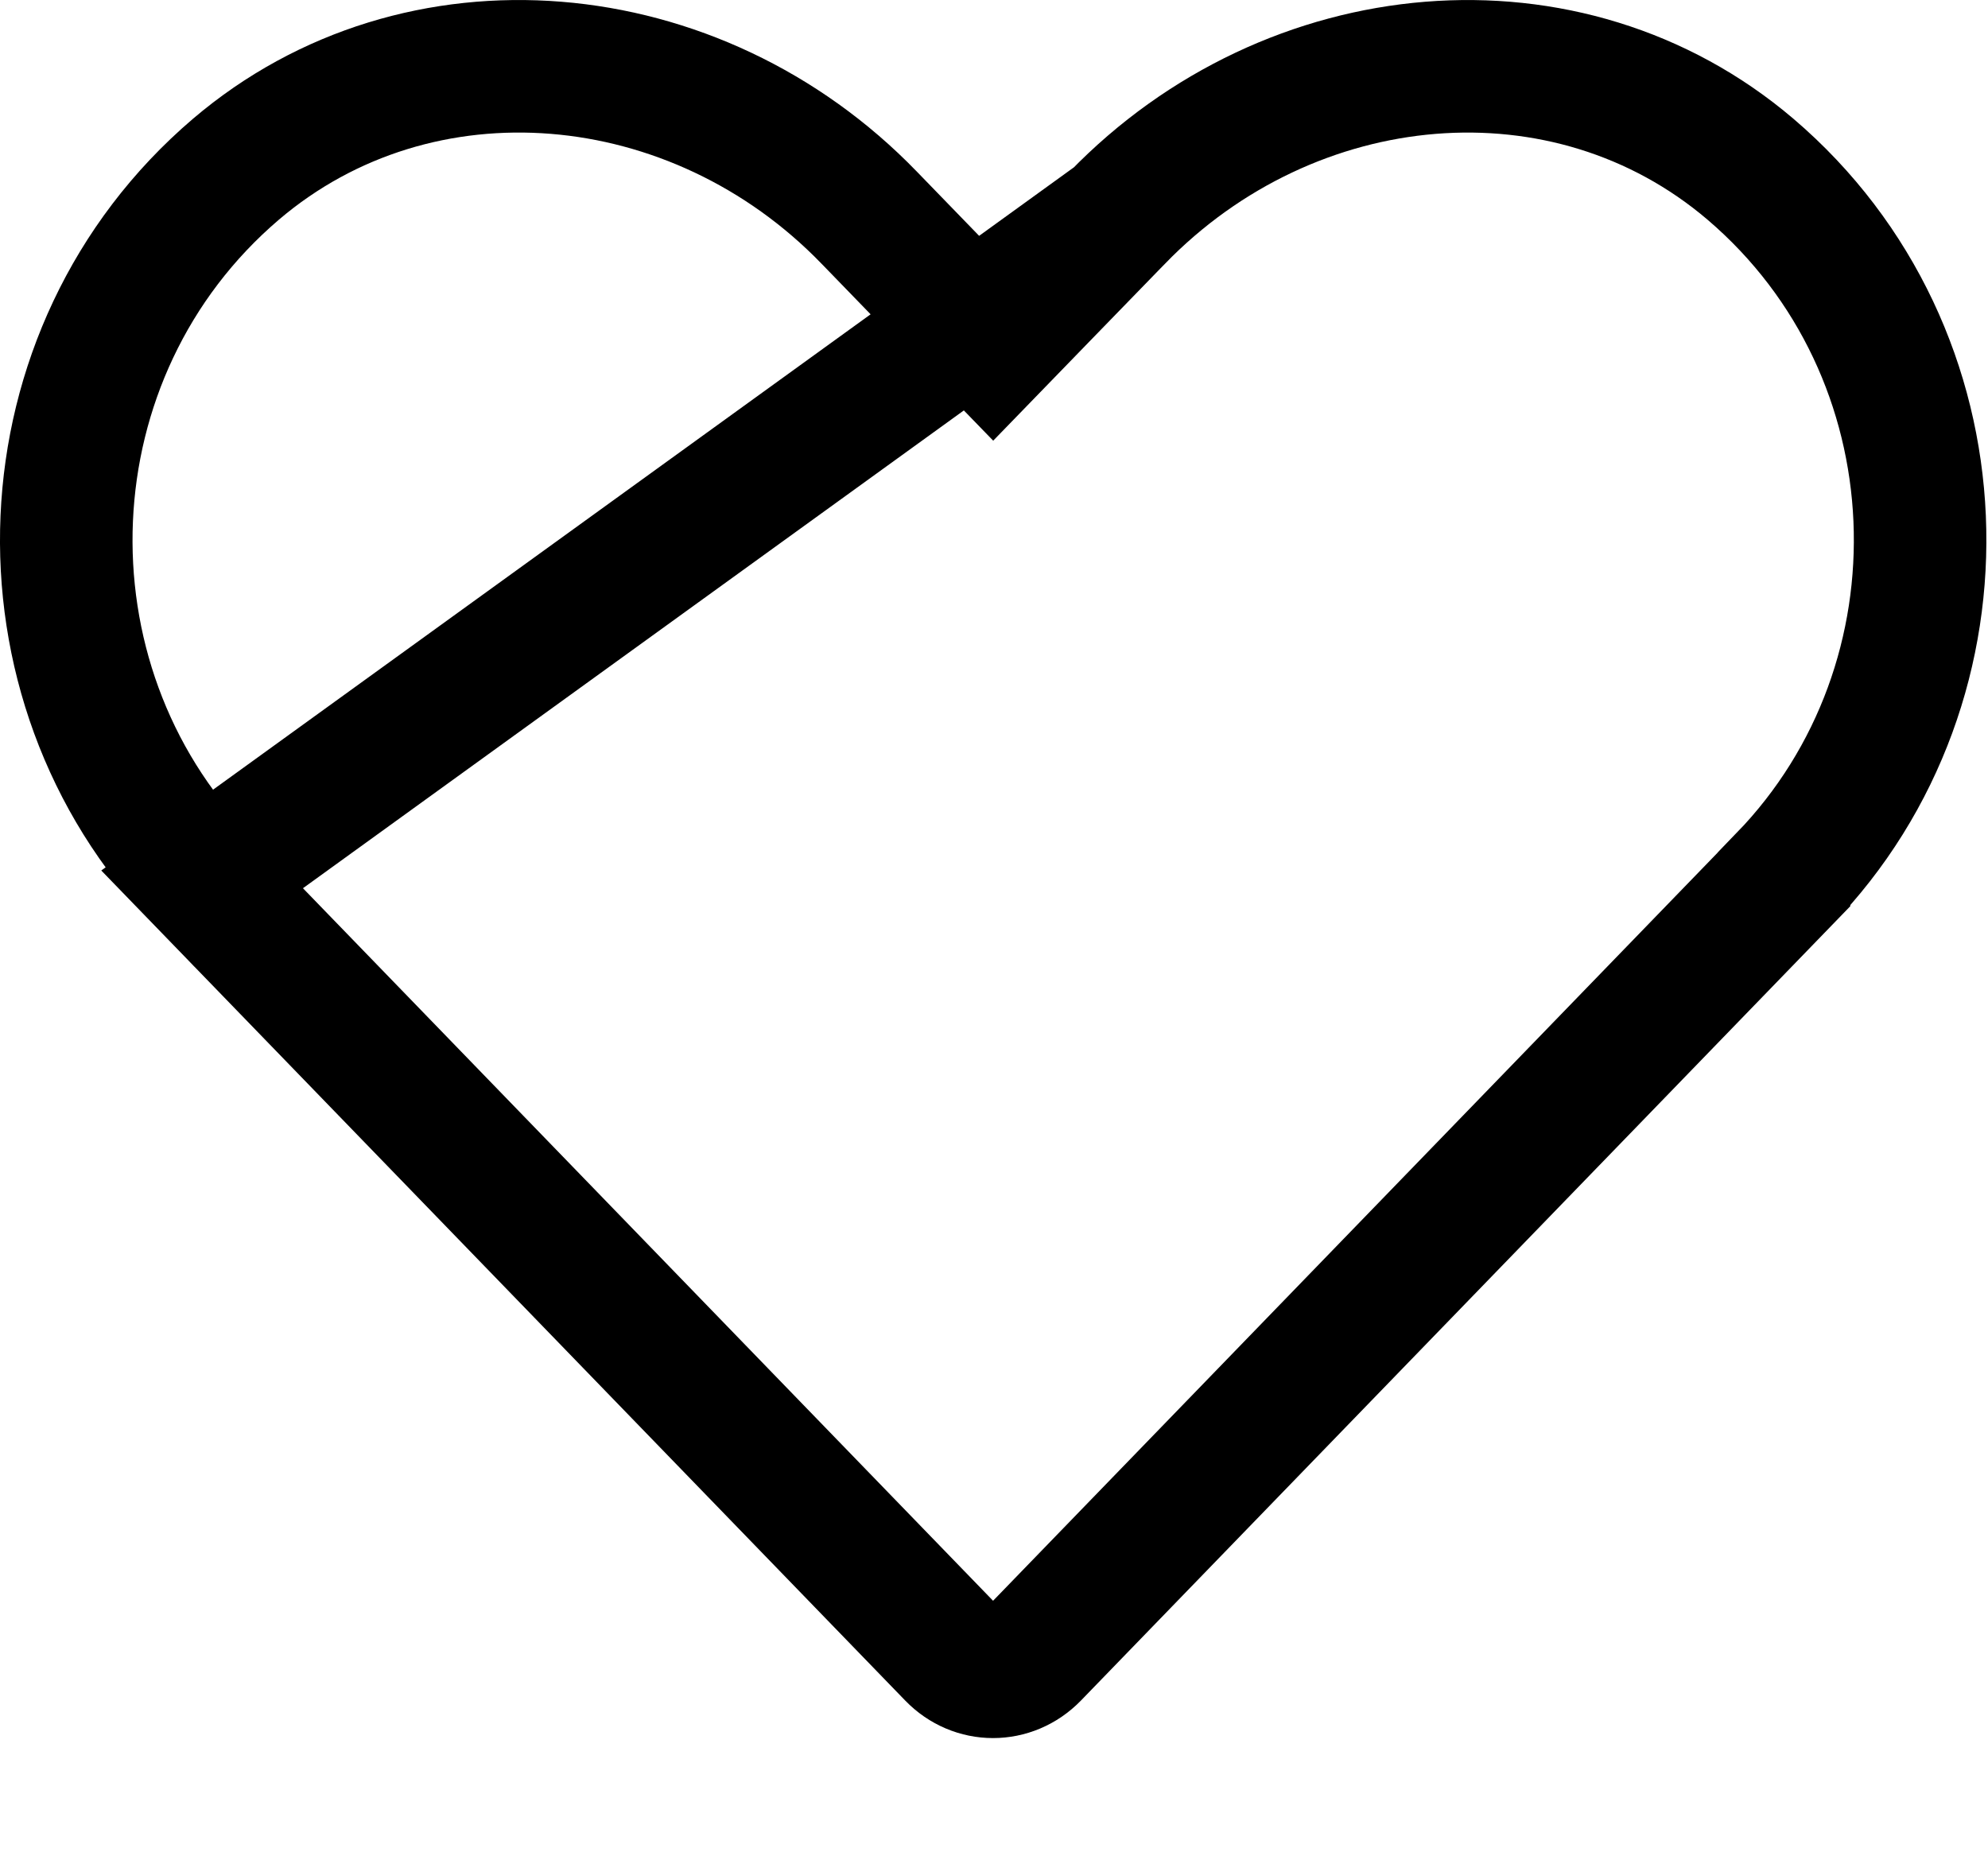
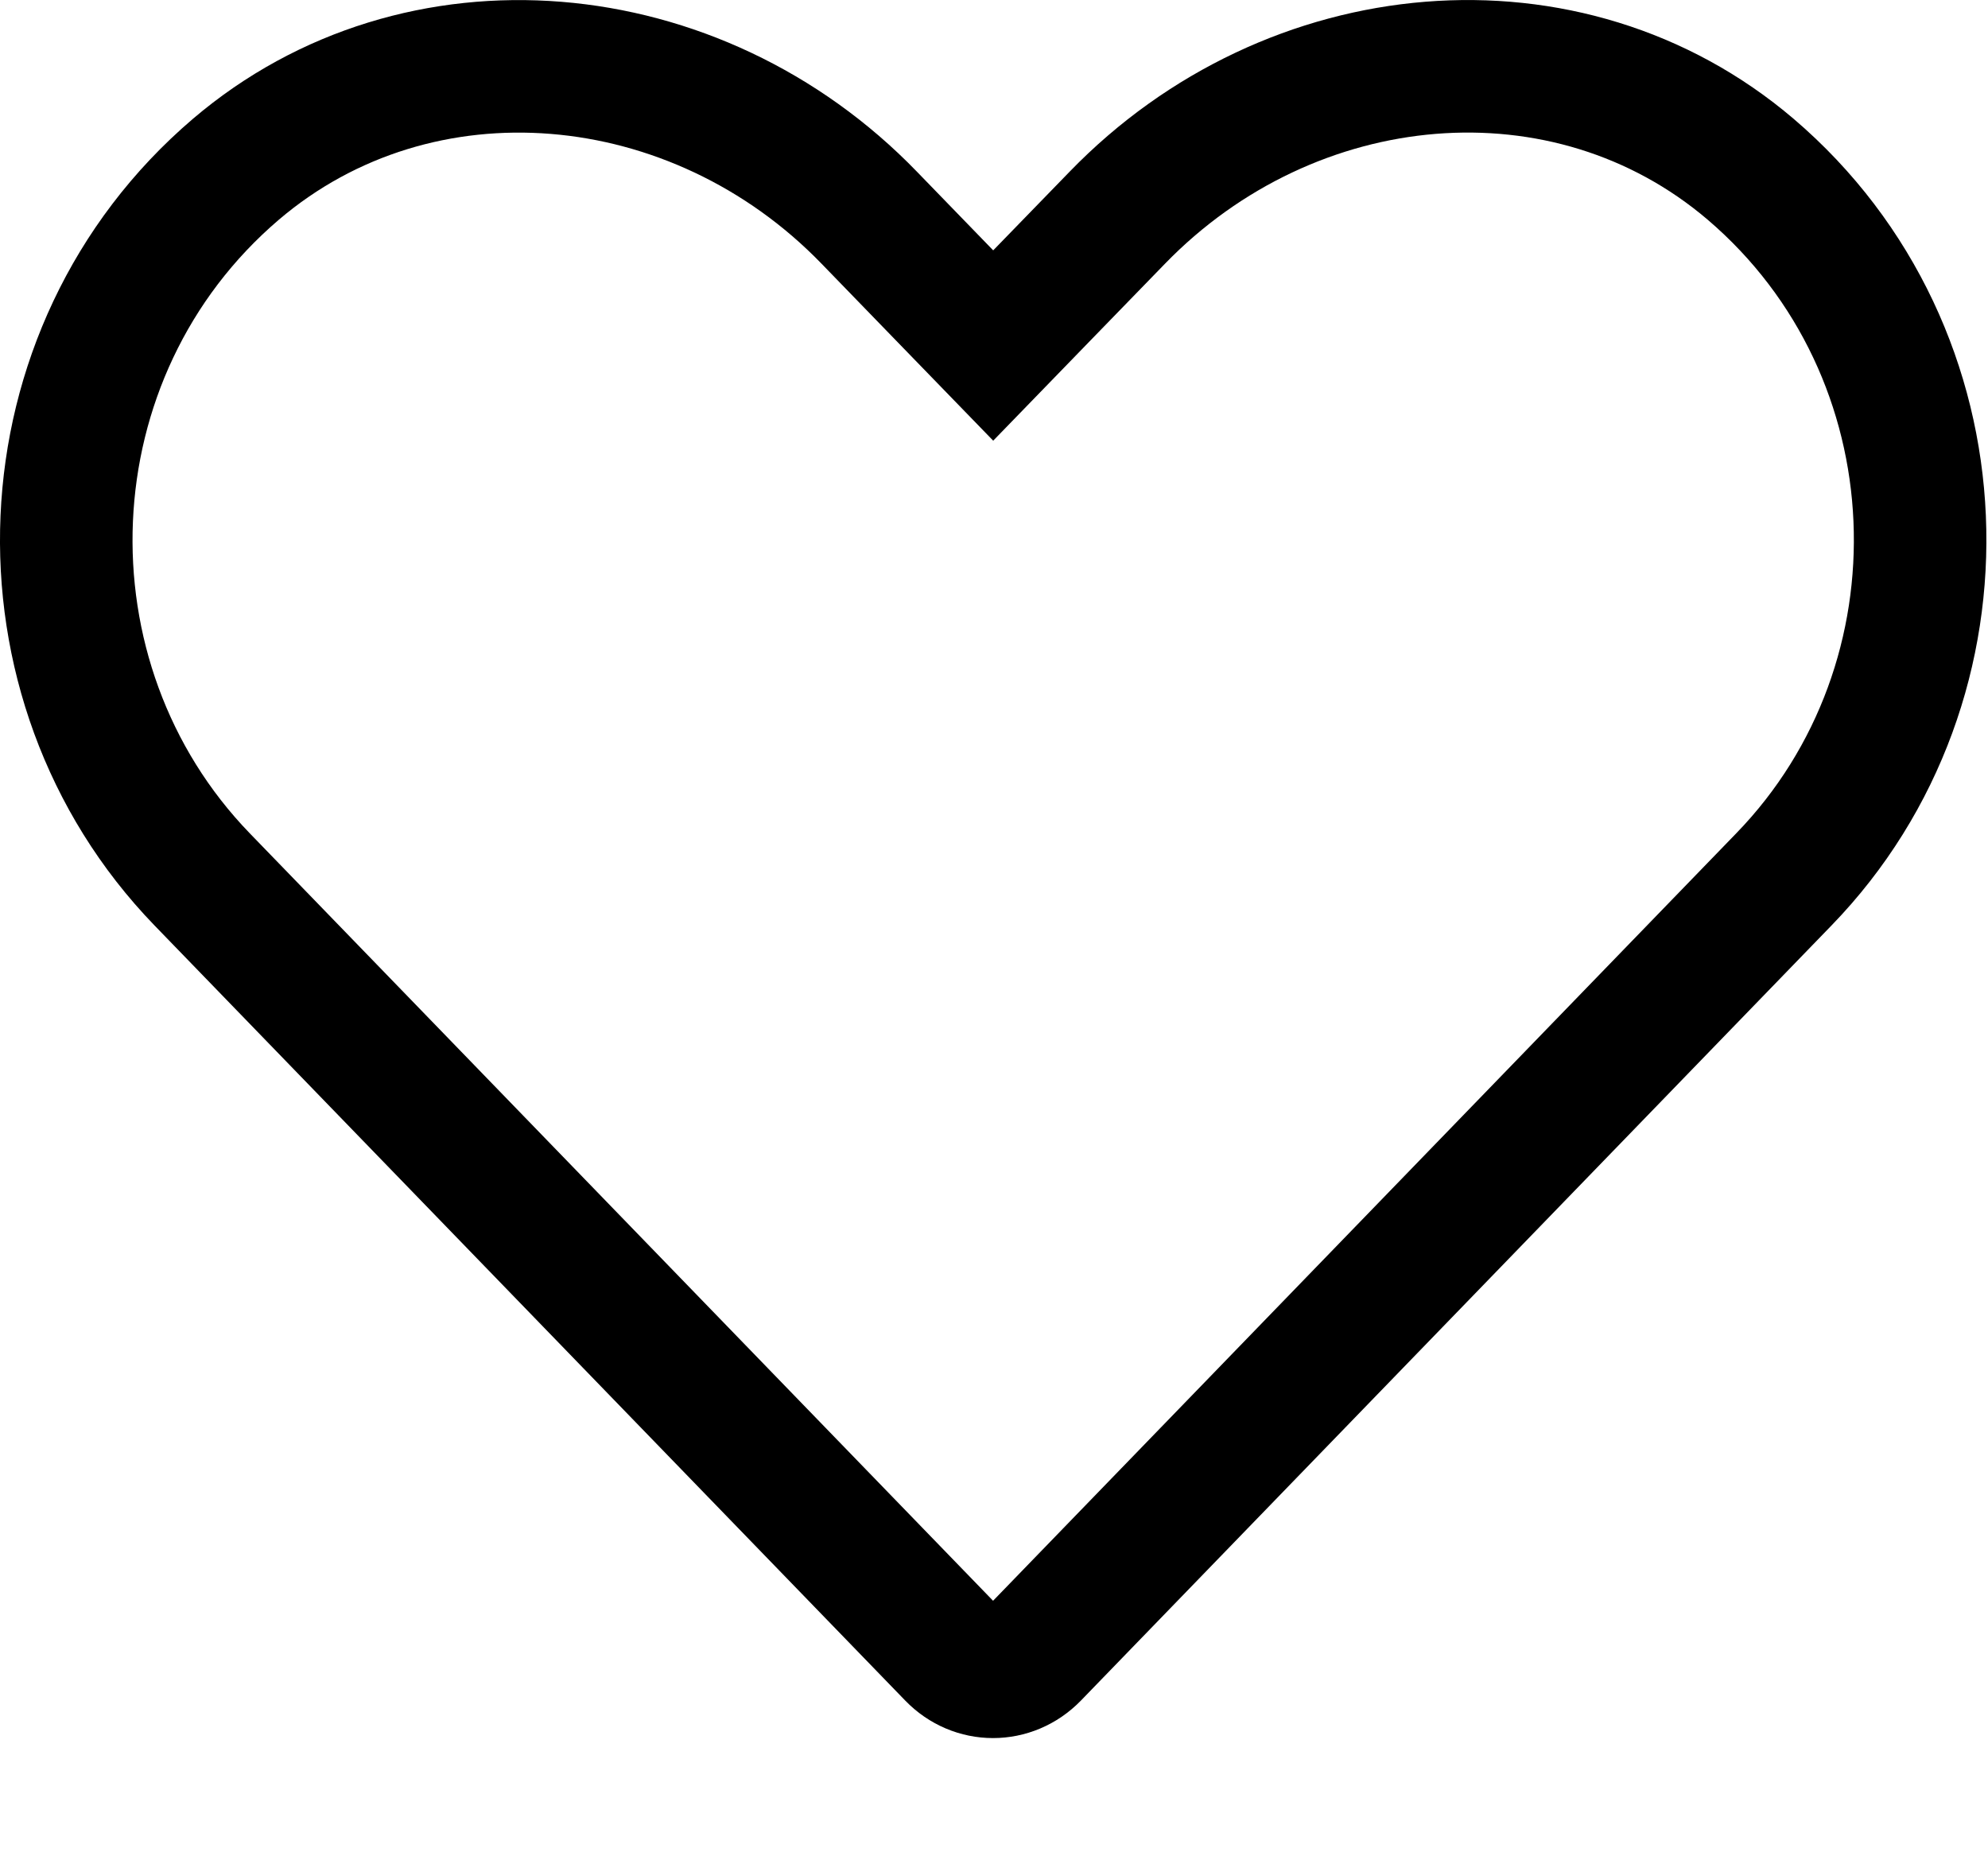
<svg xmlns="http://www.w3.org/2000/svg" width="15" height="14" viewBox="0 0 15 14" fill="none">
-   <path d="M8.43 1.643L8.43 1.643L7.853 2.237L7.494 2.607L7.135 2.237L6.559 1.643L6.558 1.642C5.25 0.29 3.16 0.101 1.78 1.277C0.164 2.656 0.077 5.138 1.525 6.635L8.43 1.643ZM8.43 1.643C9.741 0.29 11.828 0.101 13.208 1.277C14.824 2.656 14.911 5.138 13.461 6.634L13.461 6.635L7.797 12.483C7.627 12.658 7.358 12.658 7.189 12.483L1.525 6.635L8.43 1.643Z" stroke="black" />
+   <path d="M7.853 2.237L8.43 1.643C9.741 0.29 11.829 0.101 13.209 1.277C14.824 2.656 14.911 5.138 13.461 6.634L7.797 12.483C7.627 12.658 7.358 12.658 7.189 12.483L1.525 6.635C0.077 5.138 0.164 2.656 1.78 1.277C3.16 0.101 5.251 0.291 6.559 1.643L7.135 2.237L7.494 2.607L7.853 2.237Z" stroke="black" />
</svg>
